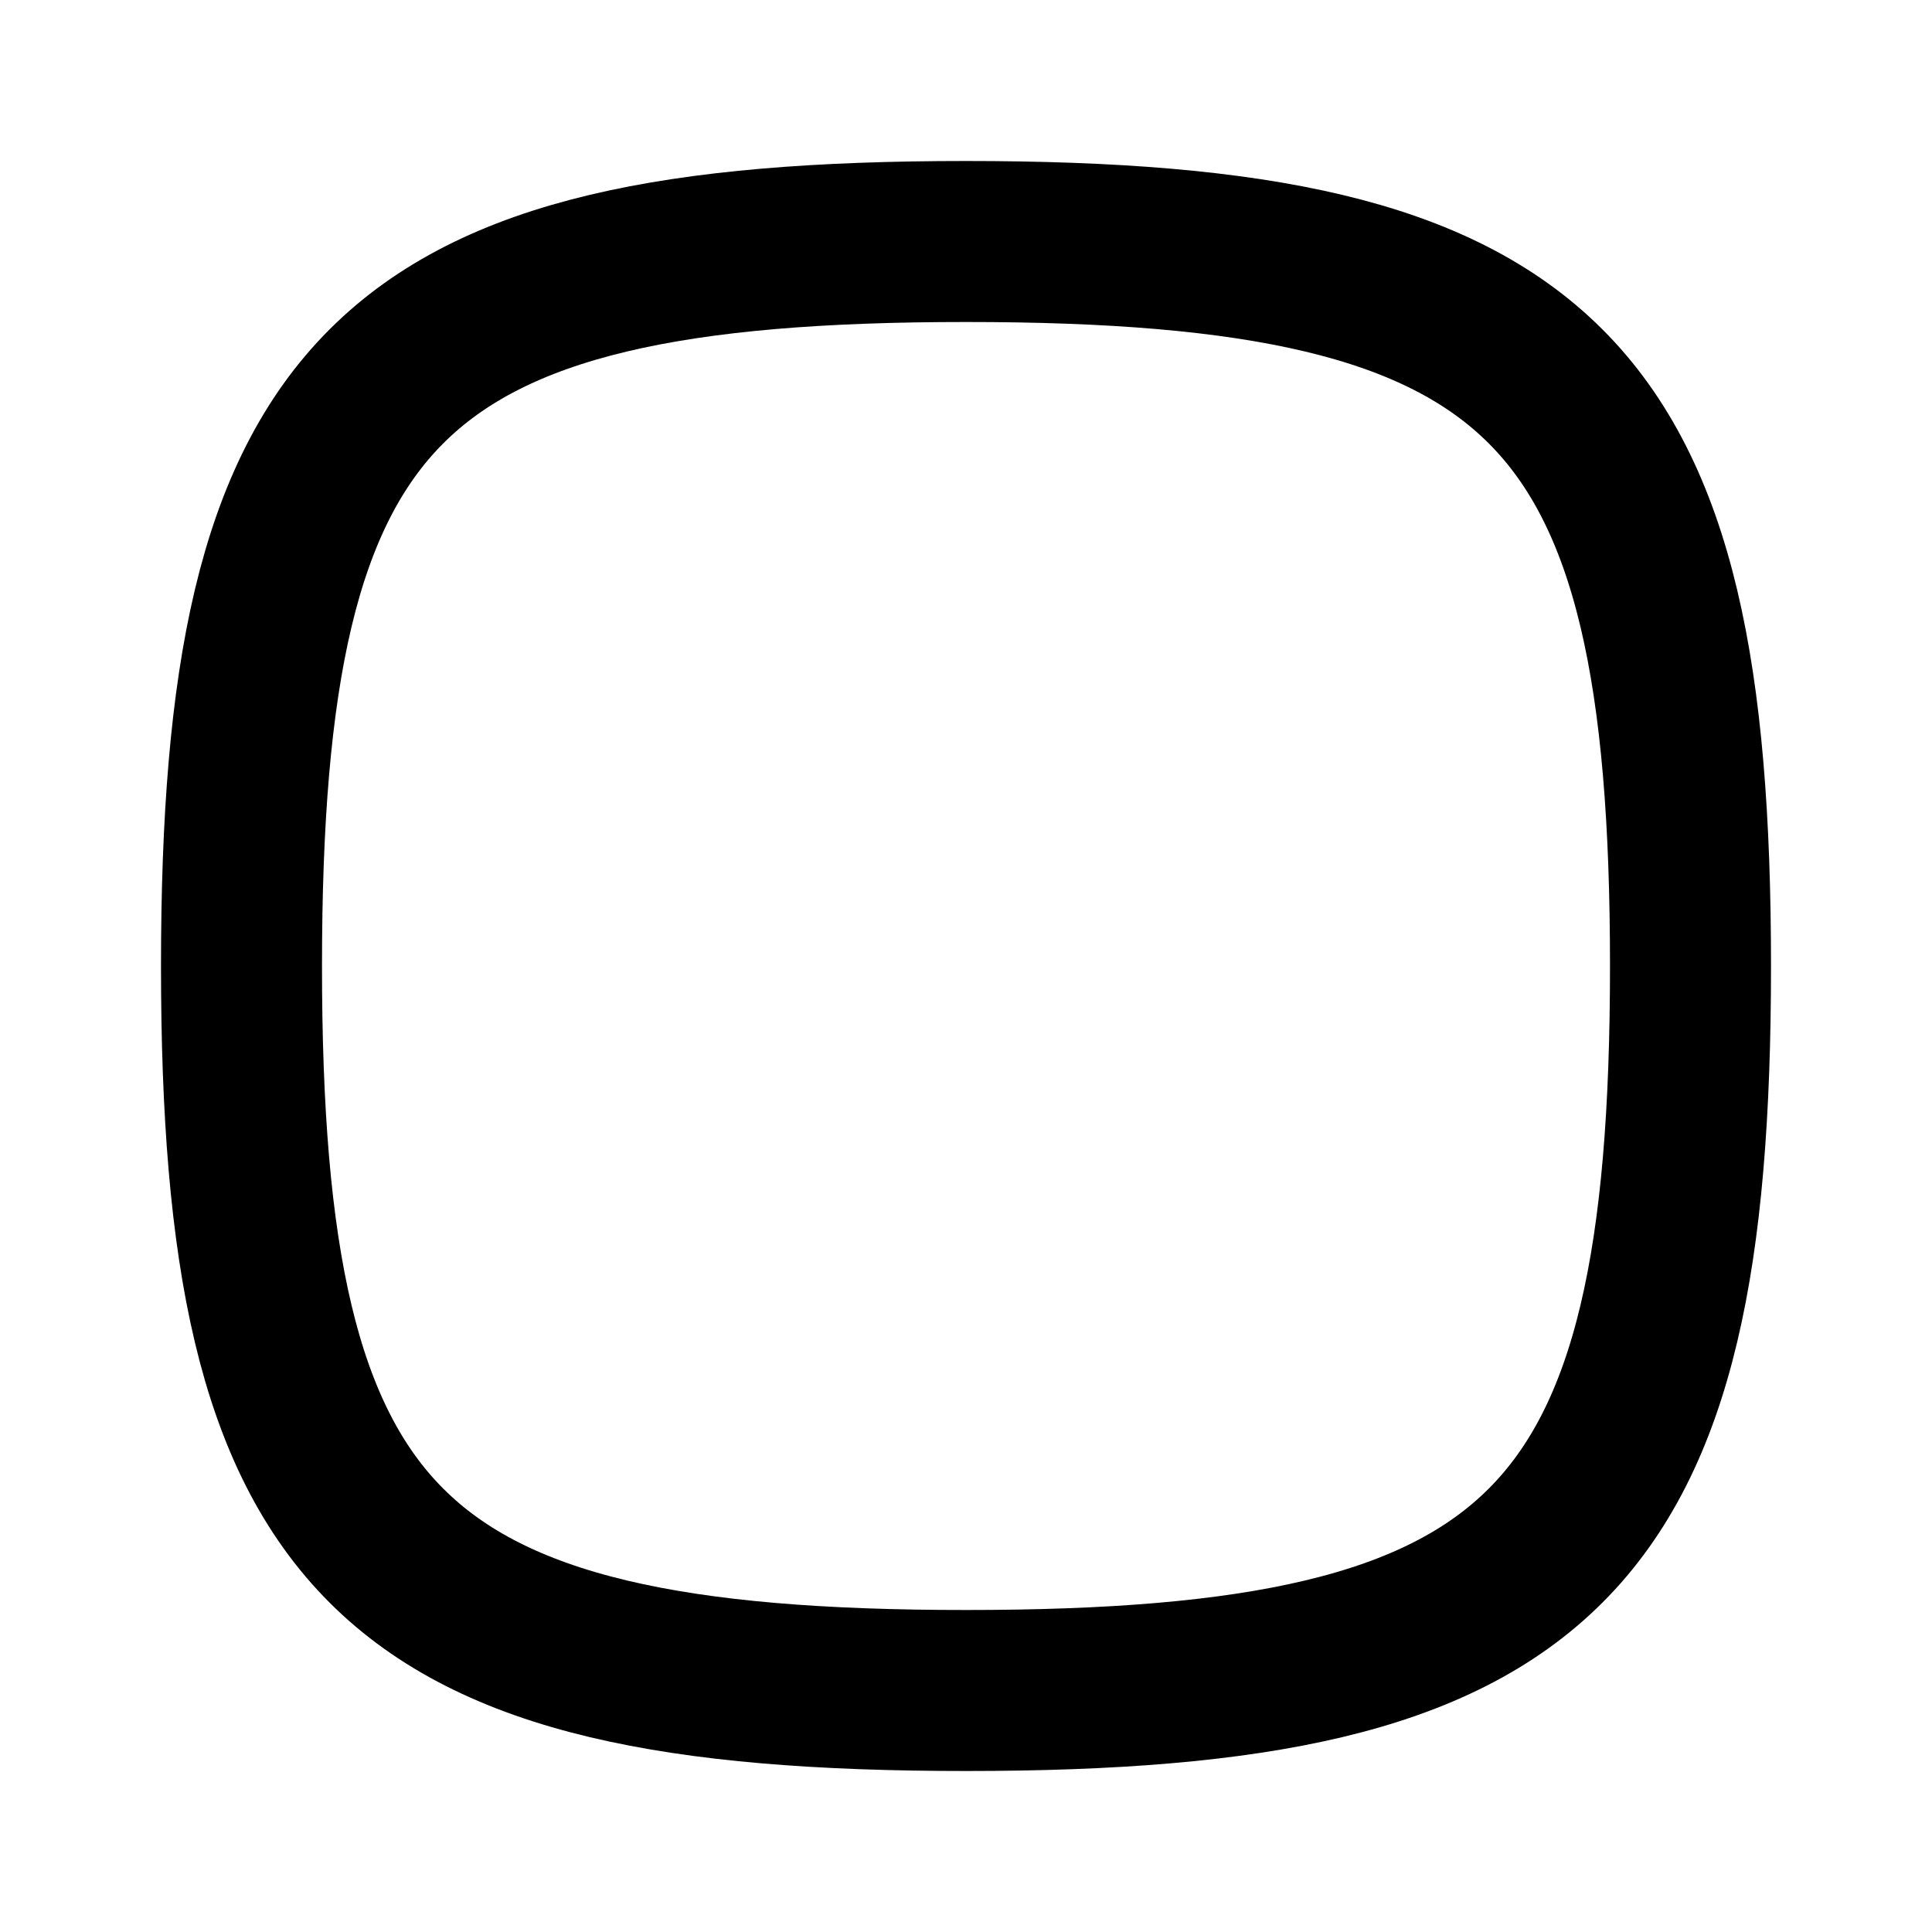
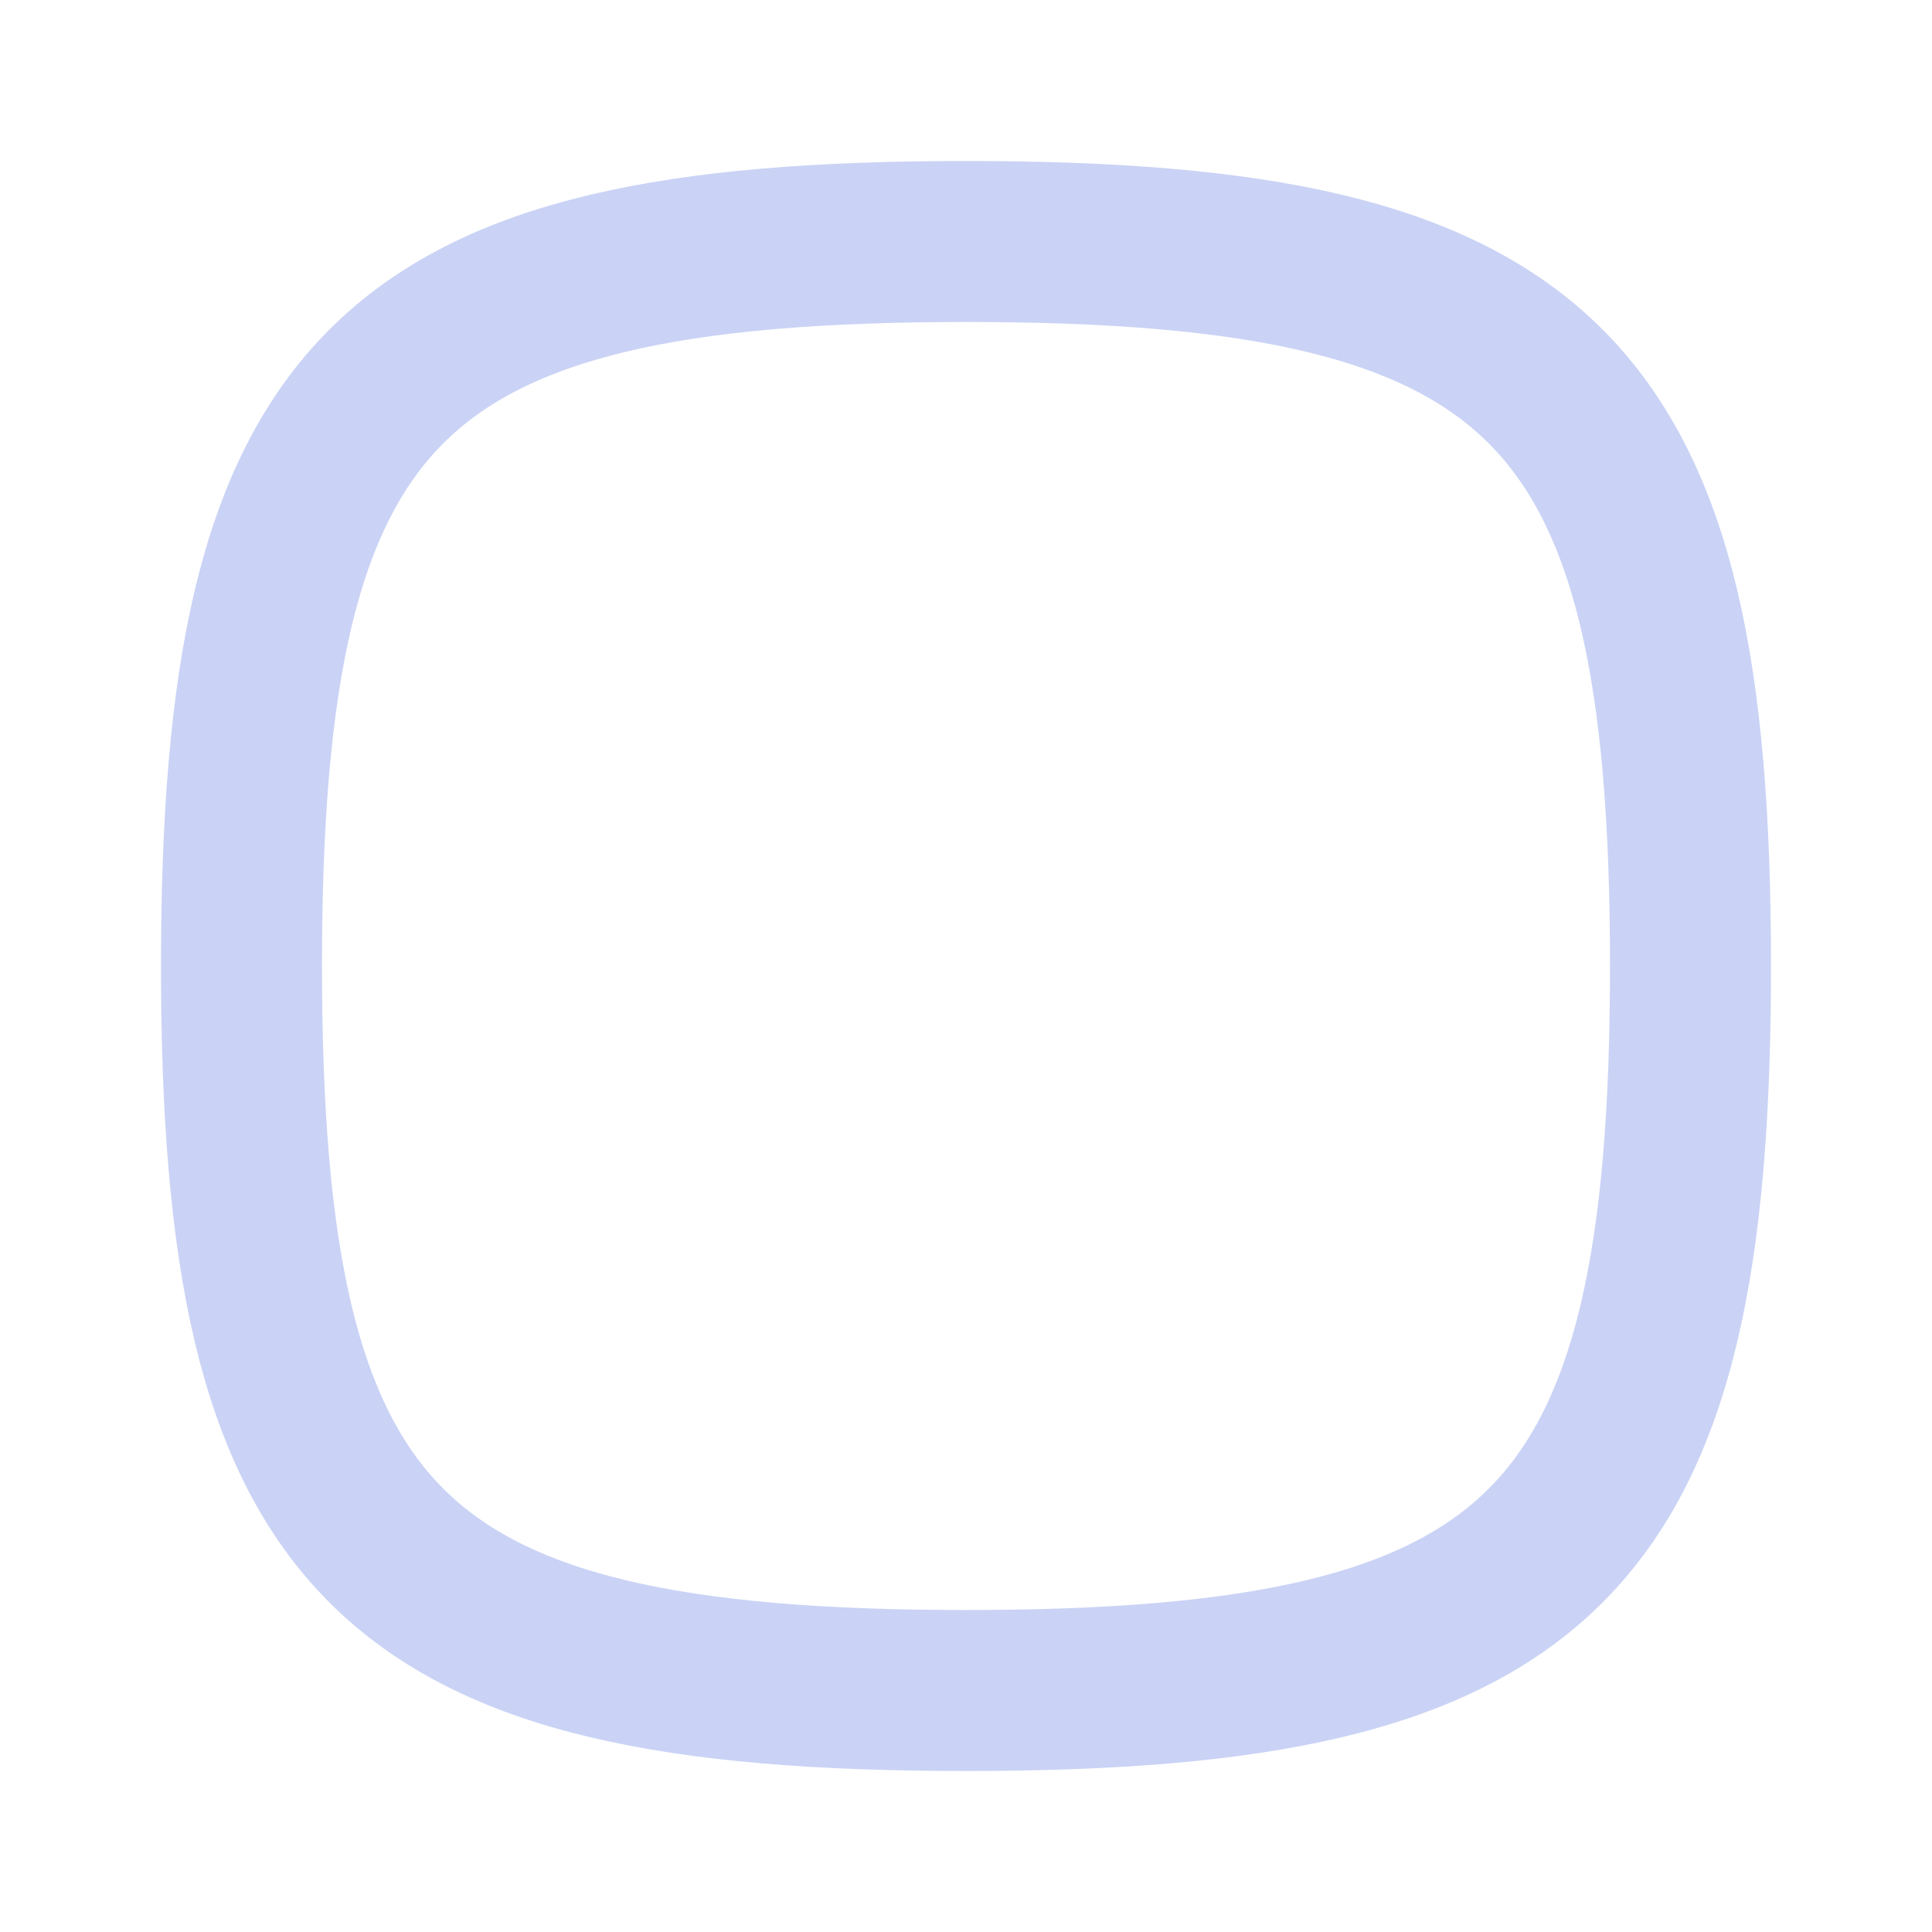
<svg xmlns="http://www.w3.org/2000/svg" class="icon icon-tabler icon-tabler-square-rounded" width="24" height="24" viewBox="0 0 24 24" stroke-width="2" stroke="currentColor" fill="none" stroke-linecap="round" stroke-linejoin="round">
  <path stroke="none" d="M0 0h24v24H0z" fill="none" />
-   <path d="M12 3c7.2 0 9 1.8 9 9s-1.8 9 -9 9s-9 -1.8 -9 -9s1.8 -9 9 -9z" />
+   <path stroke="#cad3f5" d="M12 3c7.2 0 9 1.8 9 9s-1.8 9 -9 9s-9 -1.8 -9 -9s1.8 -9 9 -9z" />
</svg>
